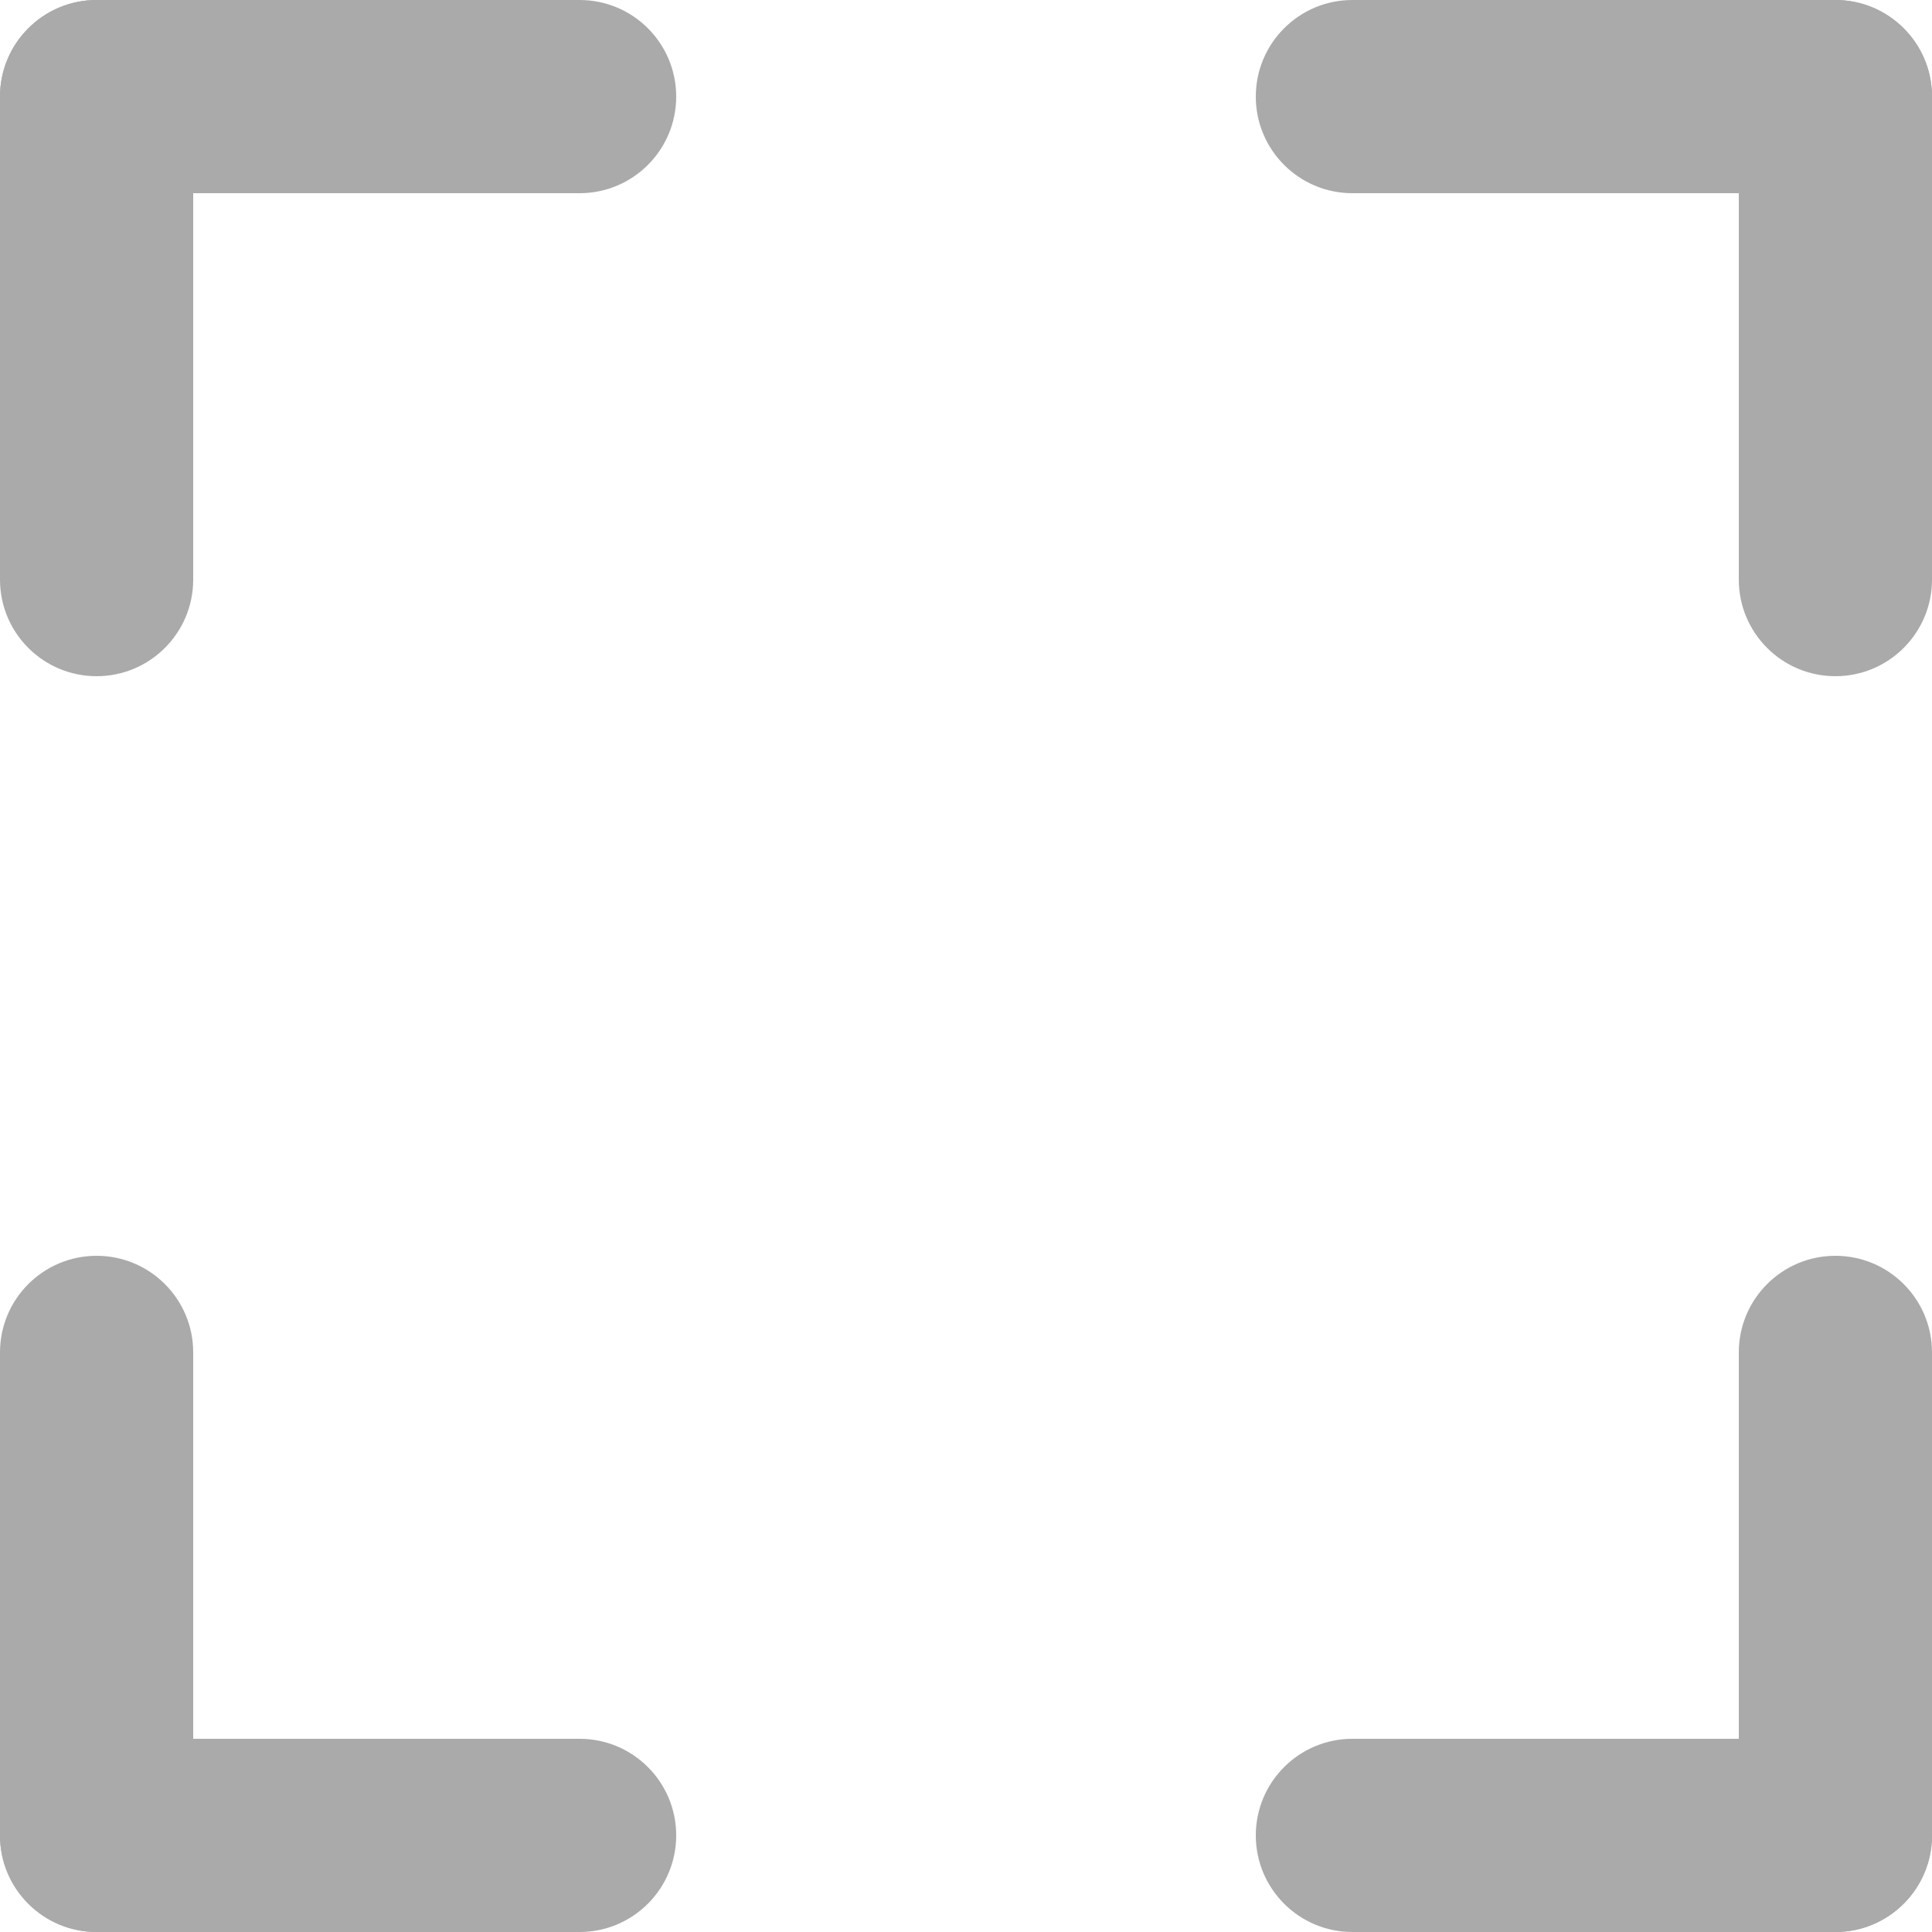
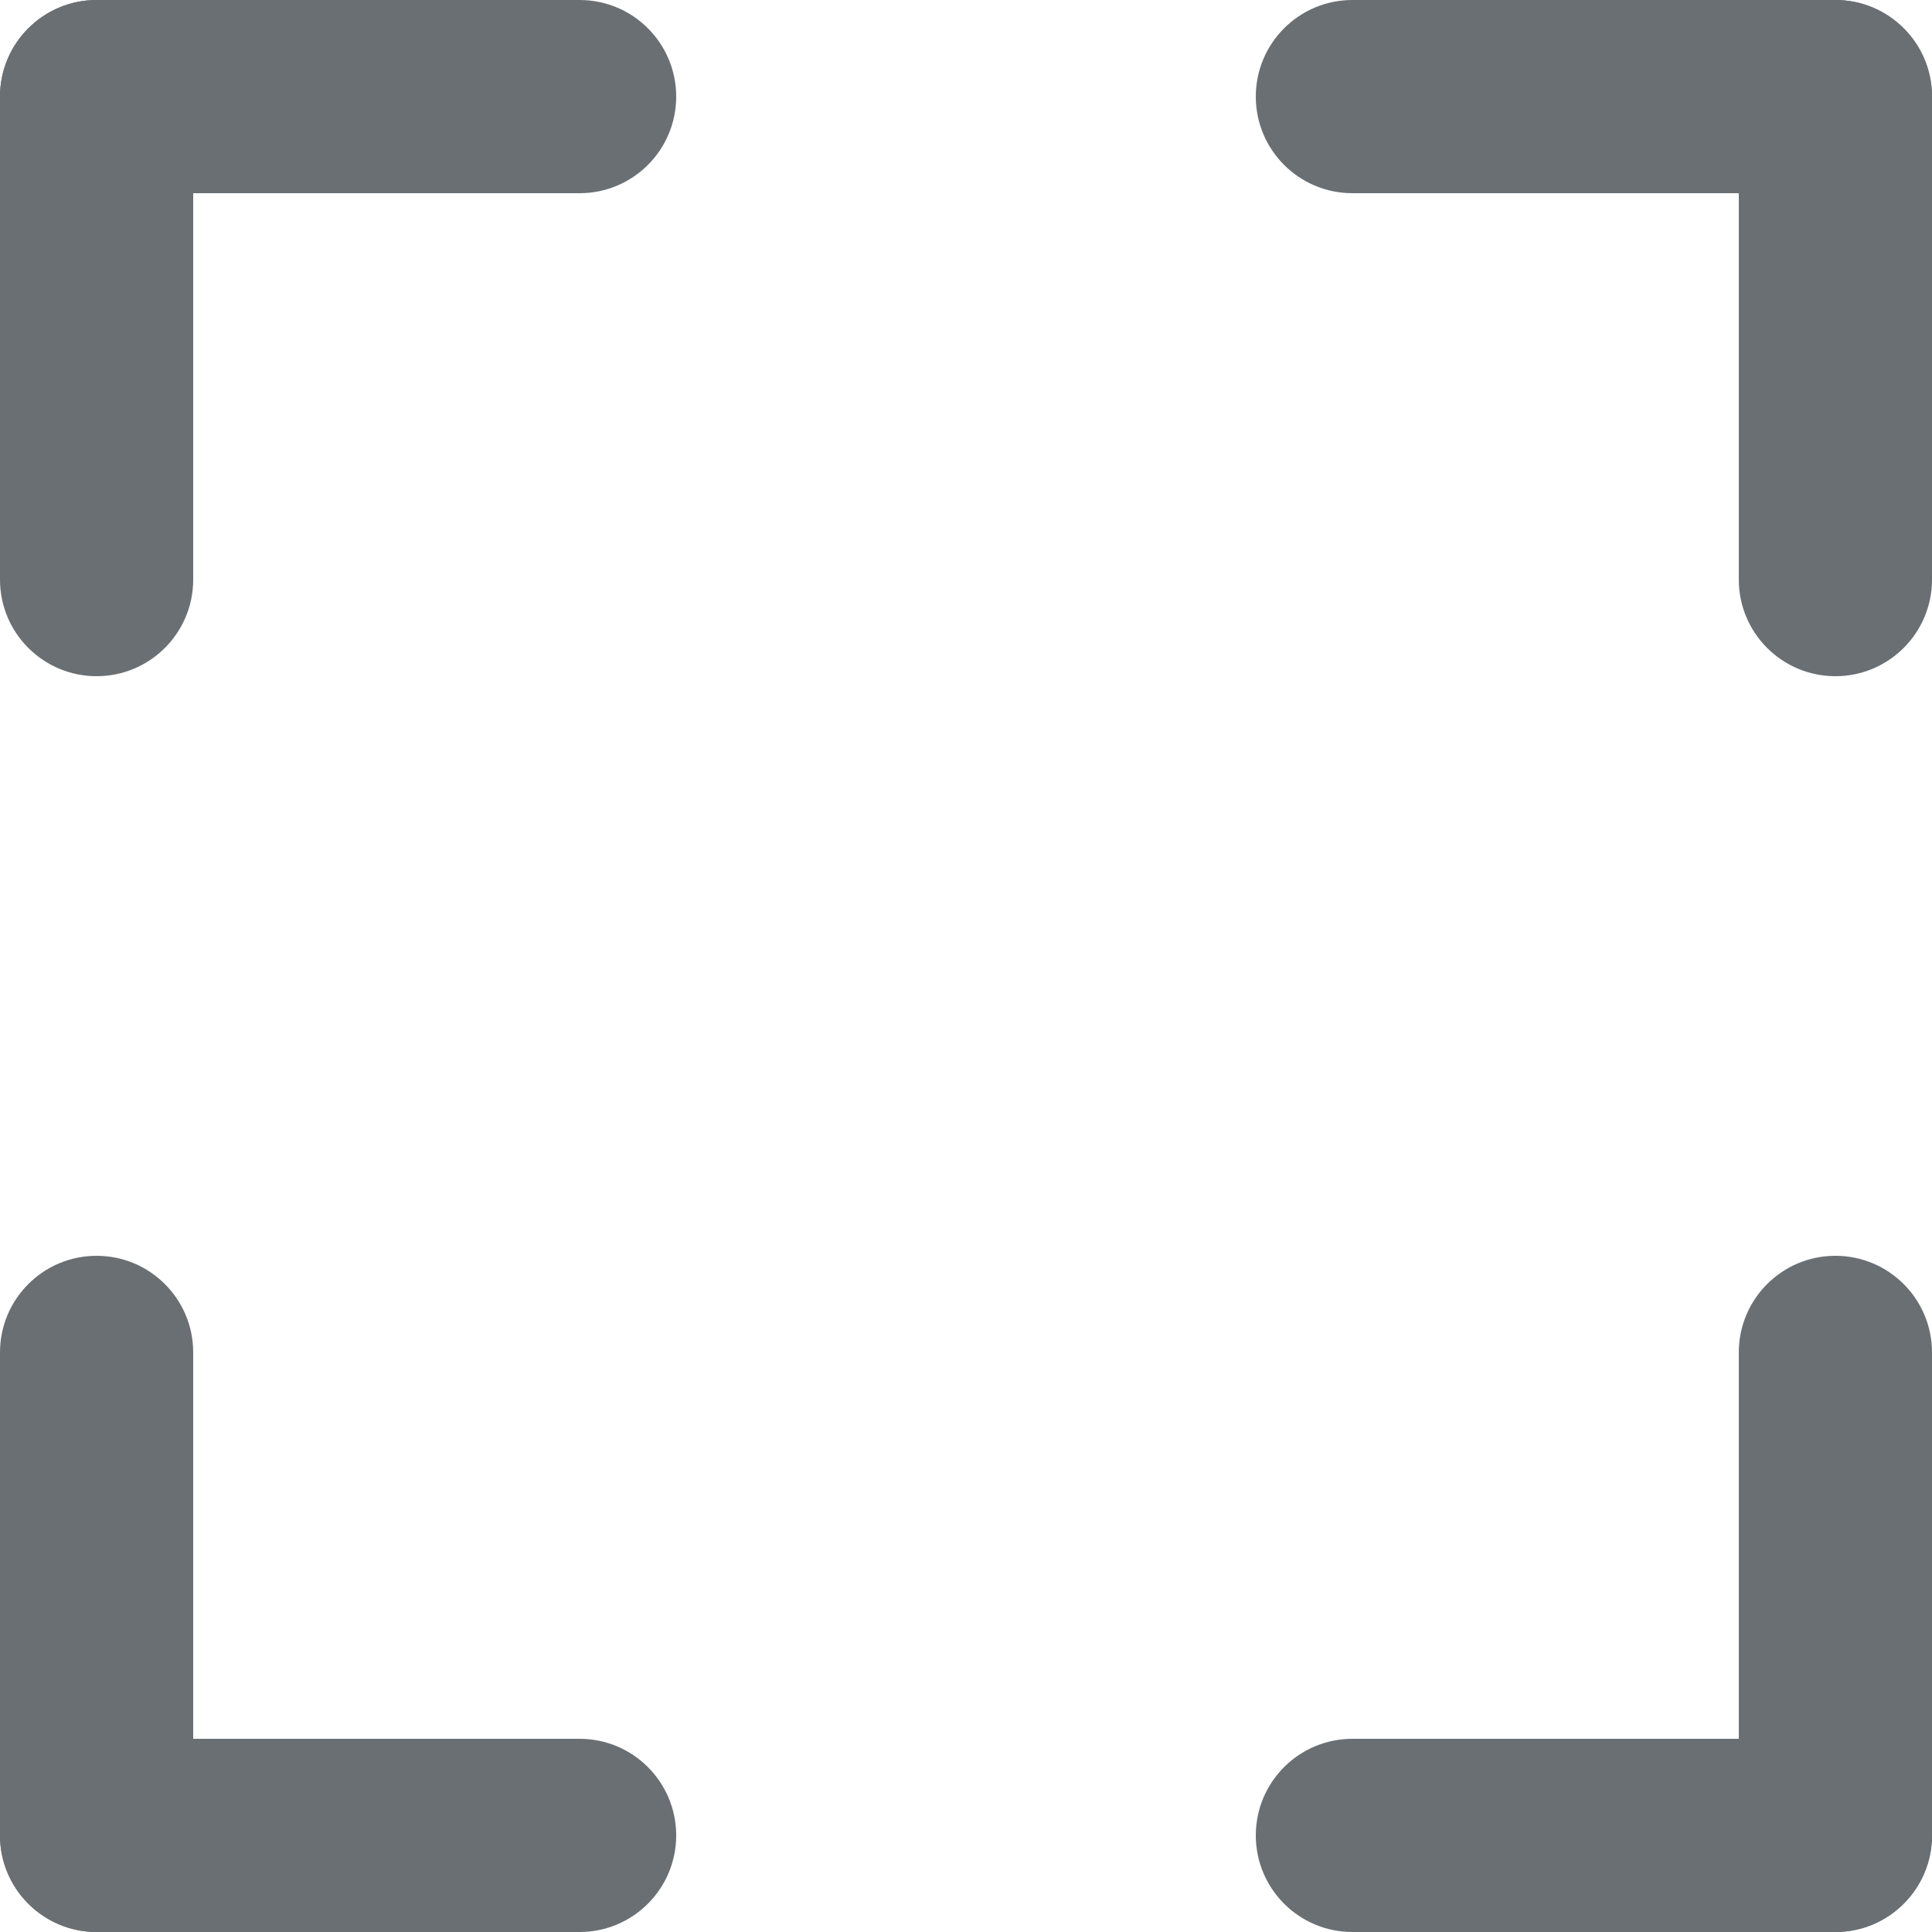
<svg xmlns="http://www.w3.org/2000/svg" width="40" height="40" viewBox="0 0 40 40">
-   <g fill="#AAAAAA" fill-rule="evenodd">
+   <g fill="#6a6f74" fill-rule="evenodd">
    <path d="M28 36h10a2 2 0 0 1 0 4H28a2 2 0 0 1 0-4z" />
    <path d="M38 26a2 2 0 0 1 2 2v10a2 2 0 0 1-4 0V28a2 2 0 0 1 2-2zM2 26a2 2 0 0 1 2 2v10a2 2 0 0 1-4 0V28a2 2 0 0 1 2-2z" />
    <path d="M2 36h10a2 2 0 0 1 0 4H2a2 2 0 0 1 0-4z" />
    <g>
      <path d="M2 0h10a2 2 0 0 1 0 4H2a2 2 0 0 1 0-4z" />
      <path d="M2 0a2 2 0 0 1 2 2v10a2 2 0 0 1-4 0V2a2 2 0 0 1 2-2z" />
    </g>
    <g>
      <path d="M38 0a2 2 0 0 1 2 2v10a2 2 0 0 1-4 0V2a2 2 0 0 1 2-2z" />
      <path d="M28 0h10a2 2 0 0 1 0 4H28a2 2 0 0 1 0-4z" />
    </g>
  </g>
</svg>
